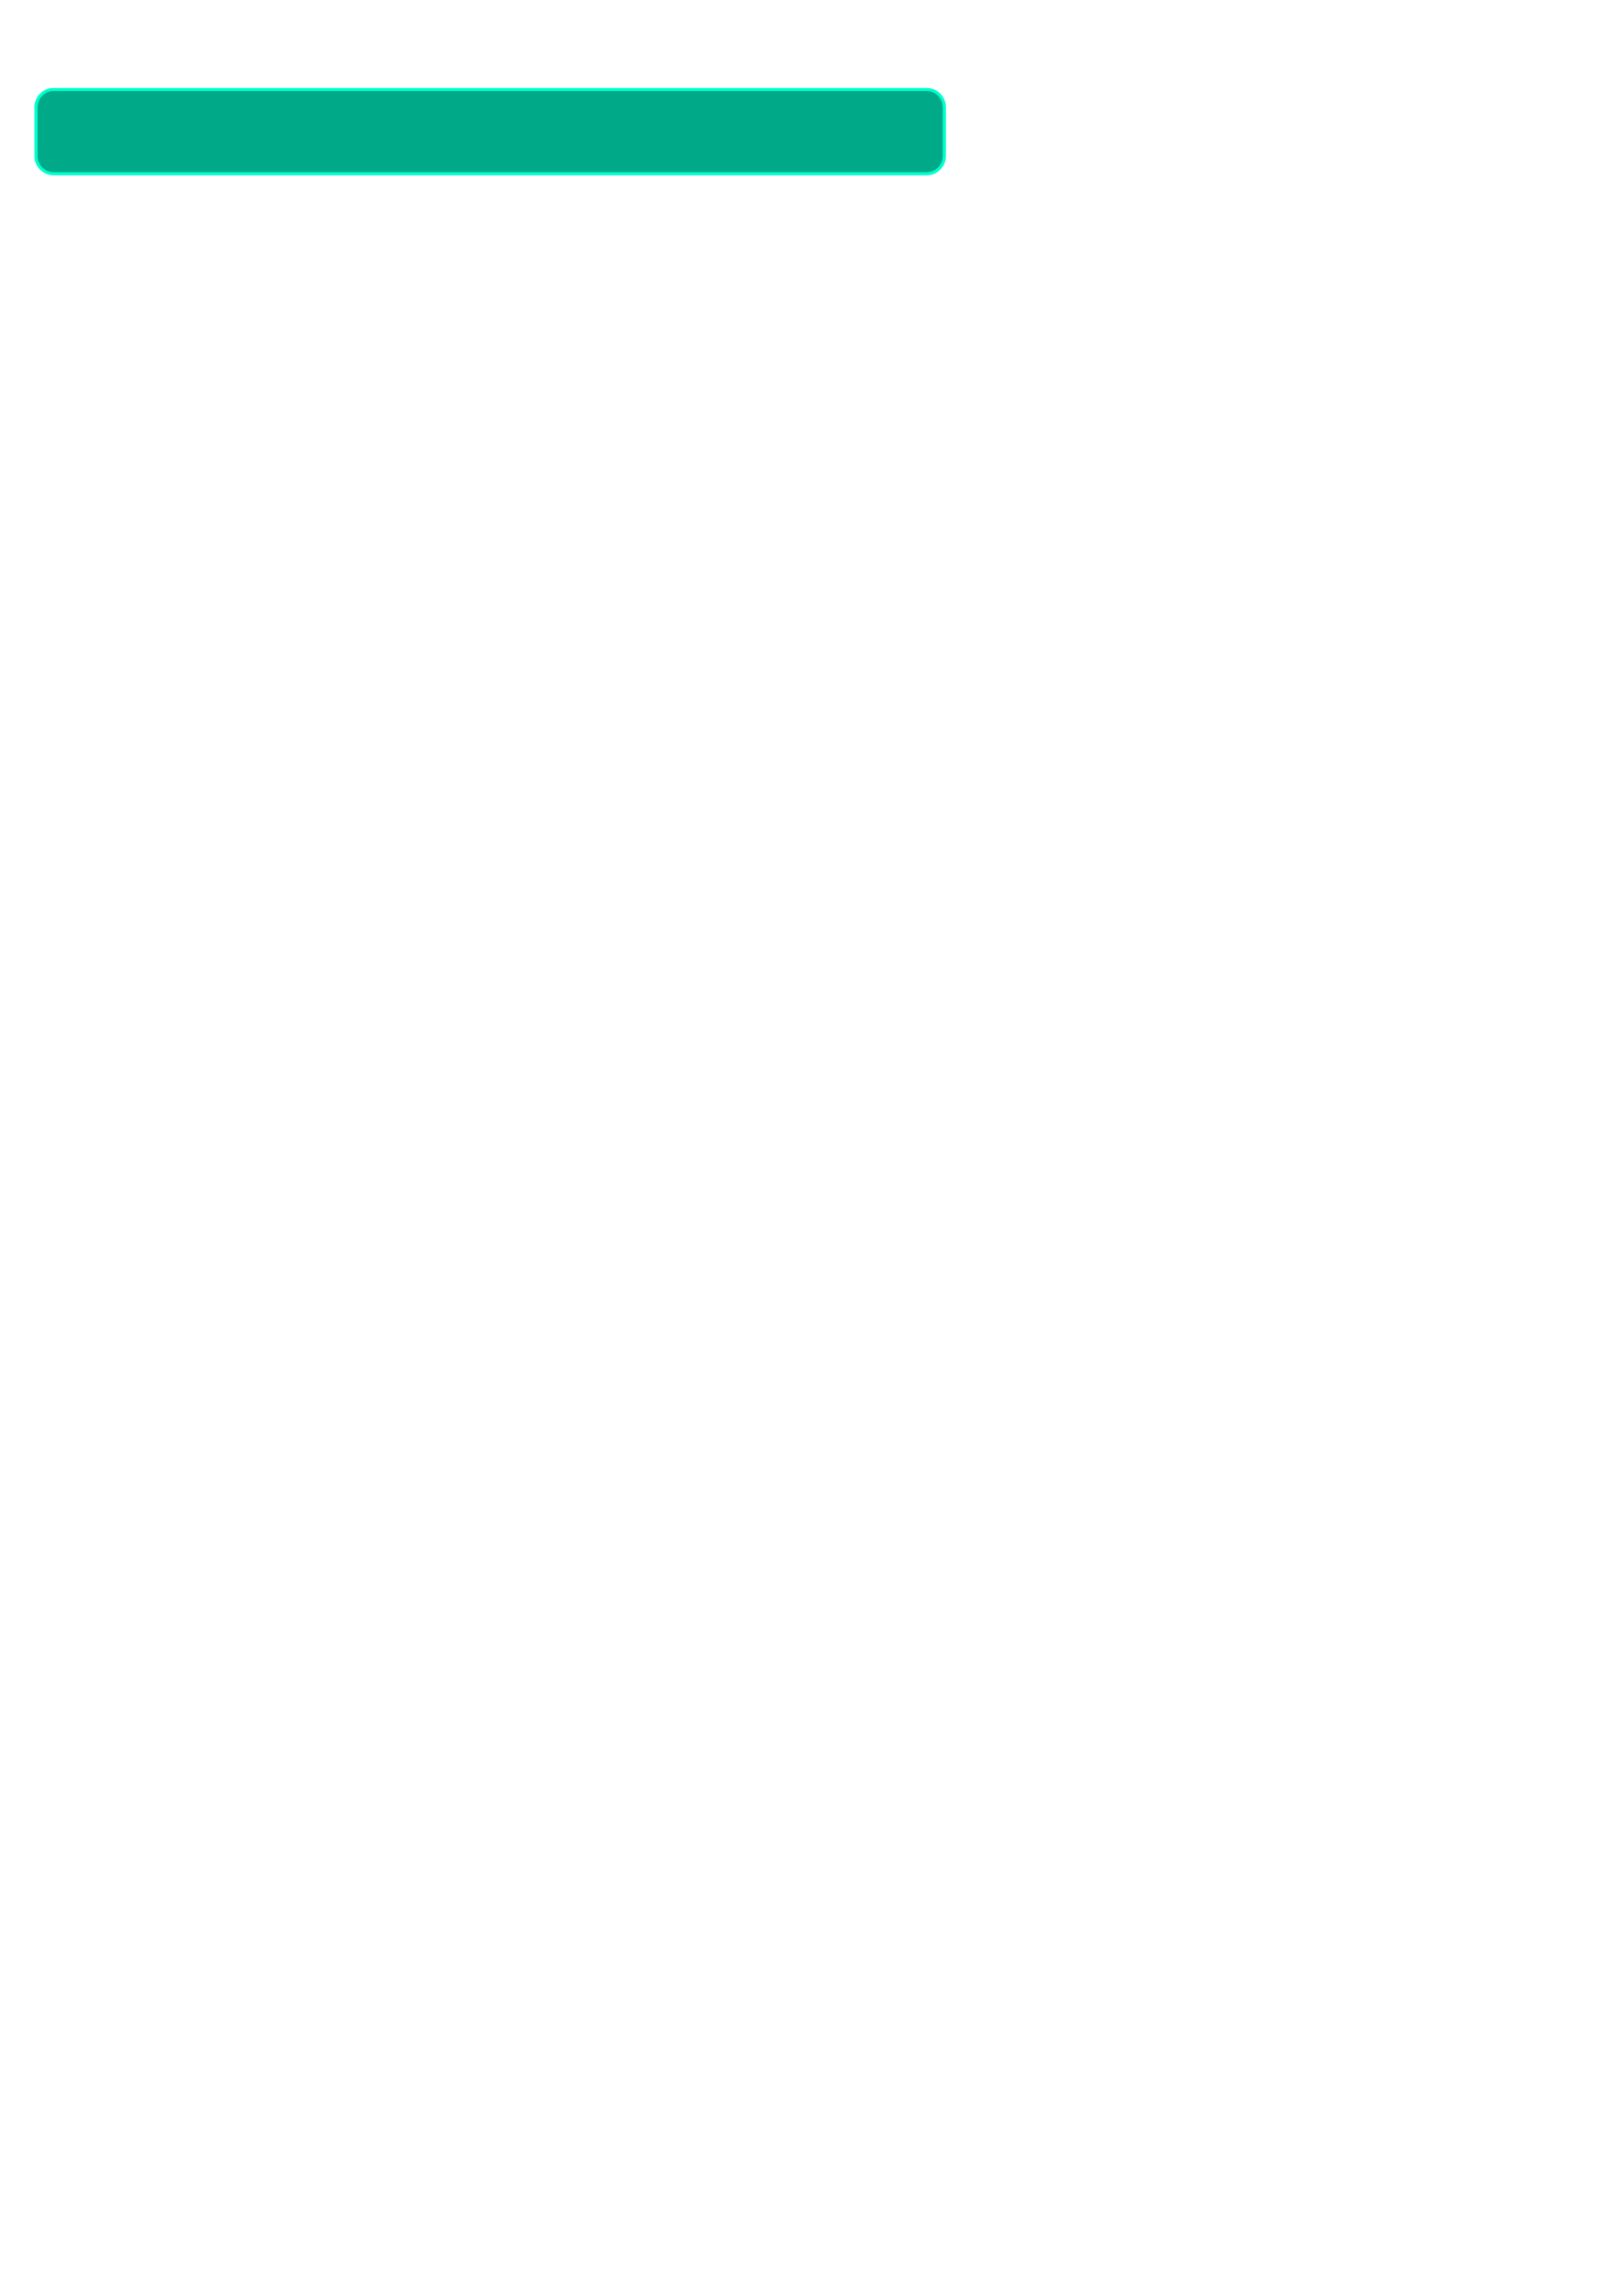
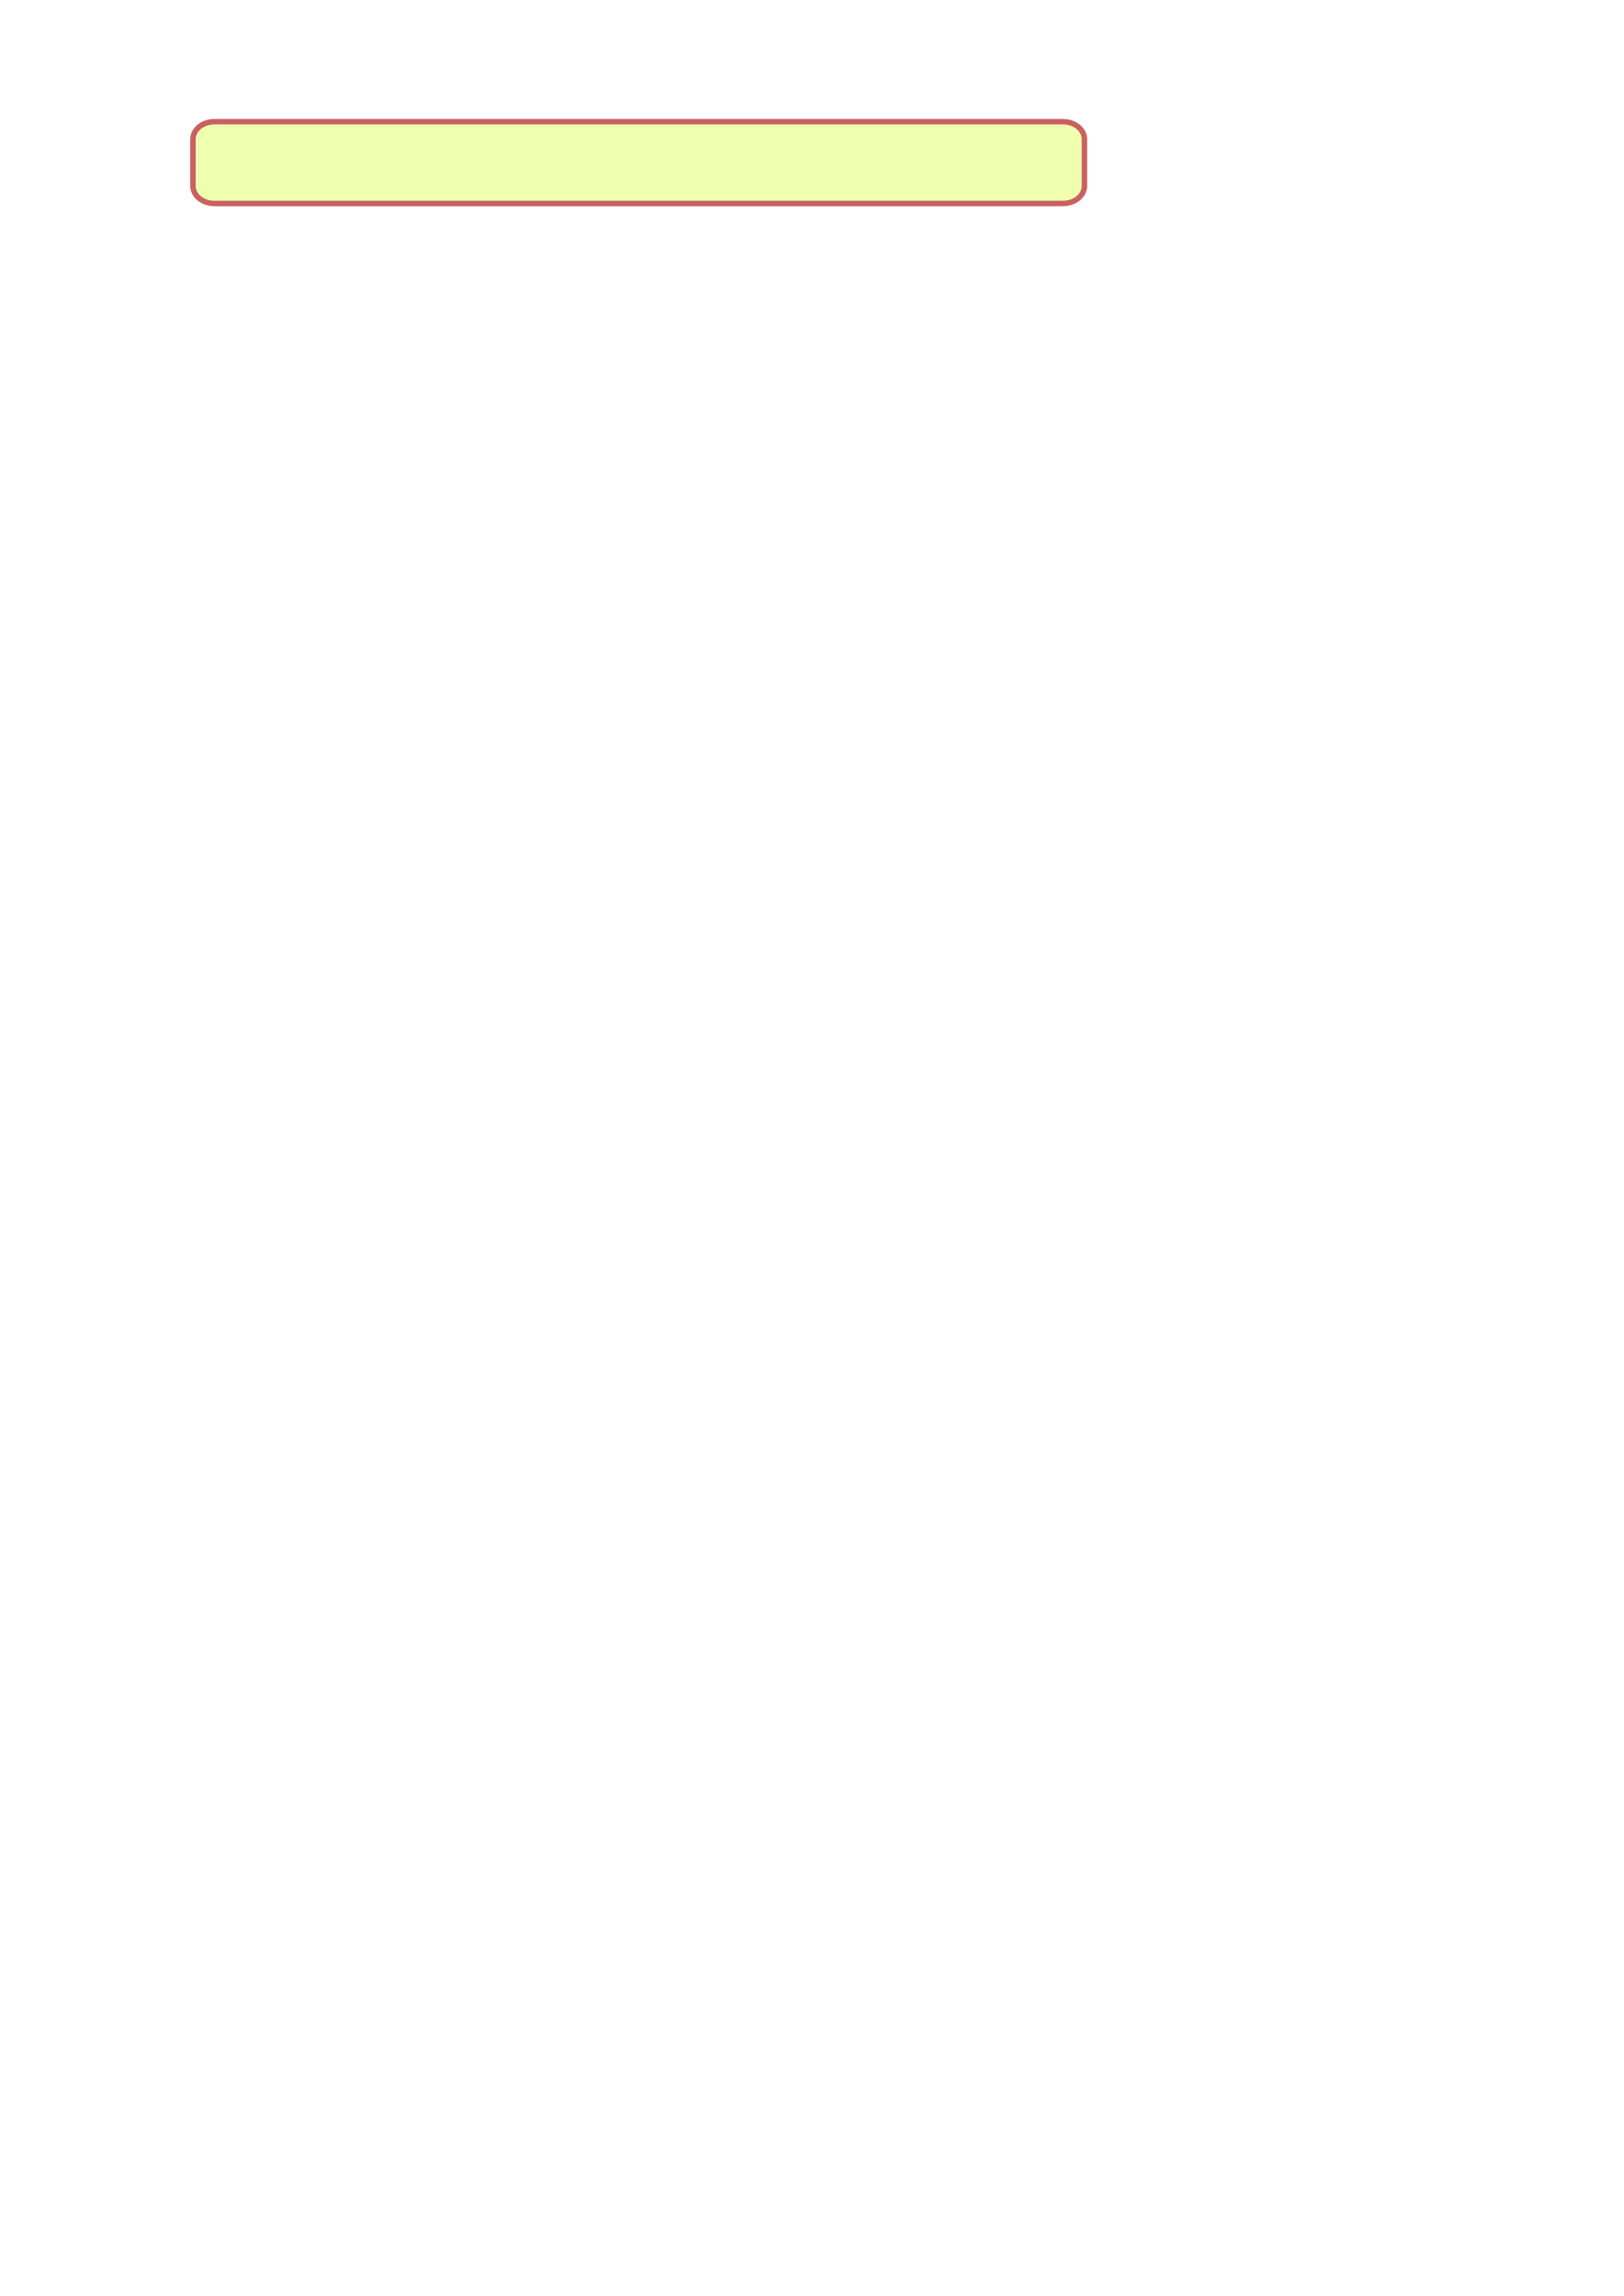
- <svg xmlns="http://www.w3.org/2000/svg" width="210mm" height="297mm" viewBox="0 0 744.094 1052.362" id="svg4168" version="1.1">
-   <defs id="defs4170">
-     <filter style="color-interpolation-filters:sRGB;" id="filter4861">
-       <feGaussianBlur stdDeviation="5" result="fbSourceGraphic" id="feGaussianBlur4863" />
-       <feGaussianBlur stdDeviation="0.01" in="SourceGraphic" result="result1" id="feGaussianBlur4865" />
-       <feComposite in2="result1" operator="arithmetic" in="fbSourceGraphic" k2="0.5" k3="0.5" result="result2" id="feComposite4867" />
-       <feBlend in2="fbSourceGraphic" mode="normal" result="result3" id="feBlend4869" />
-     </filter>
-   </defs>
+ <svg xmlns="http://www.w3.org/2000/svg" width="210mm" height="297mm" viewBox="0 0 744.094 1052.362" id="svg3697" version="1.1">
+   <defs id="defs3699" />
  <g id="layer1">
-     <rect style="opacity:1;fill:#00aa88;fill-opacity:1;fill-rule:nonzero;stroke:#00ffcc;stroke-width:1.441;stroke-linejoin:round;stroke-miterlimit:4;stroke-dasharray:none;stroke-opacity:1" id="rect4140" width="416.248" height="38.619" x="16.506" y="41.011" ry="8.117" />
+     <rect style="opacity:0.622;fill:#e5ff80;fill-opacity:1;stroke:#aa0000;stroke-width:2.5;stroke-miterlimit:4.3;stroke-dasharray:none;stroke-opacity:1" id="rect3705" width="408.543" height="37.479" x="88.424" y="55.786" rx="9.812" ry="8.034" />
  </g>
</svg>
